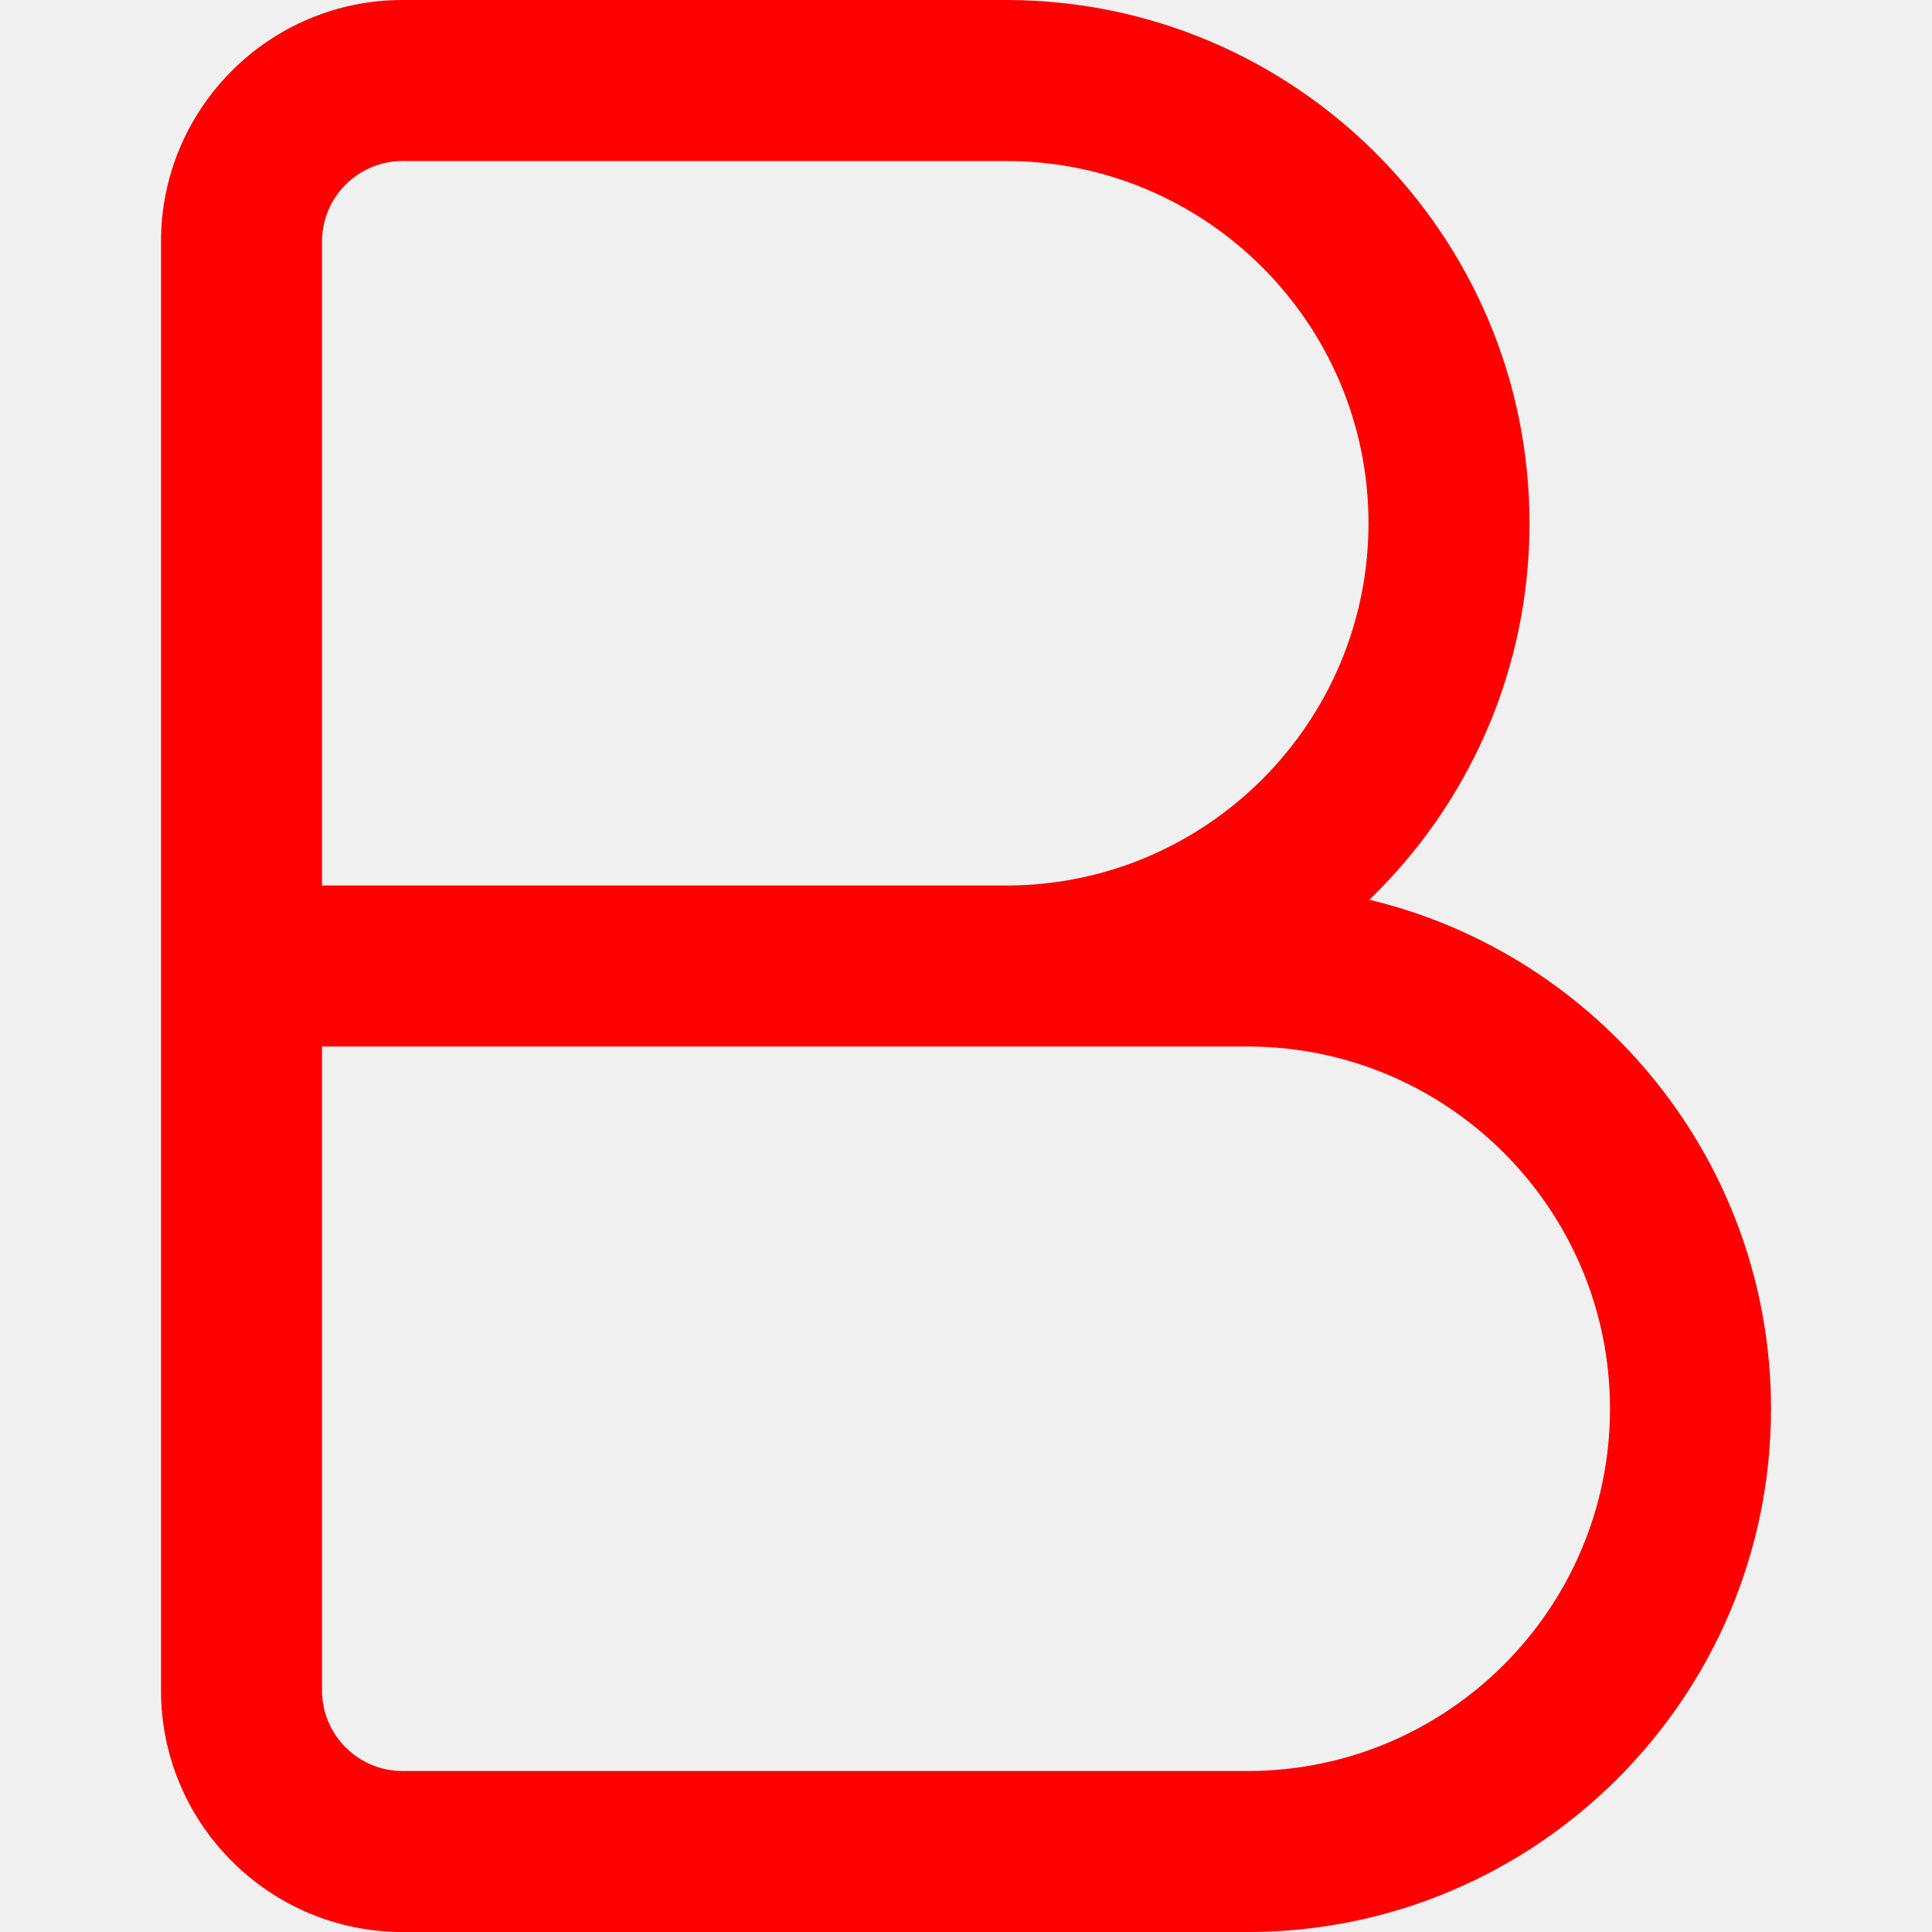
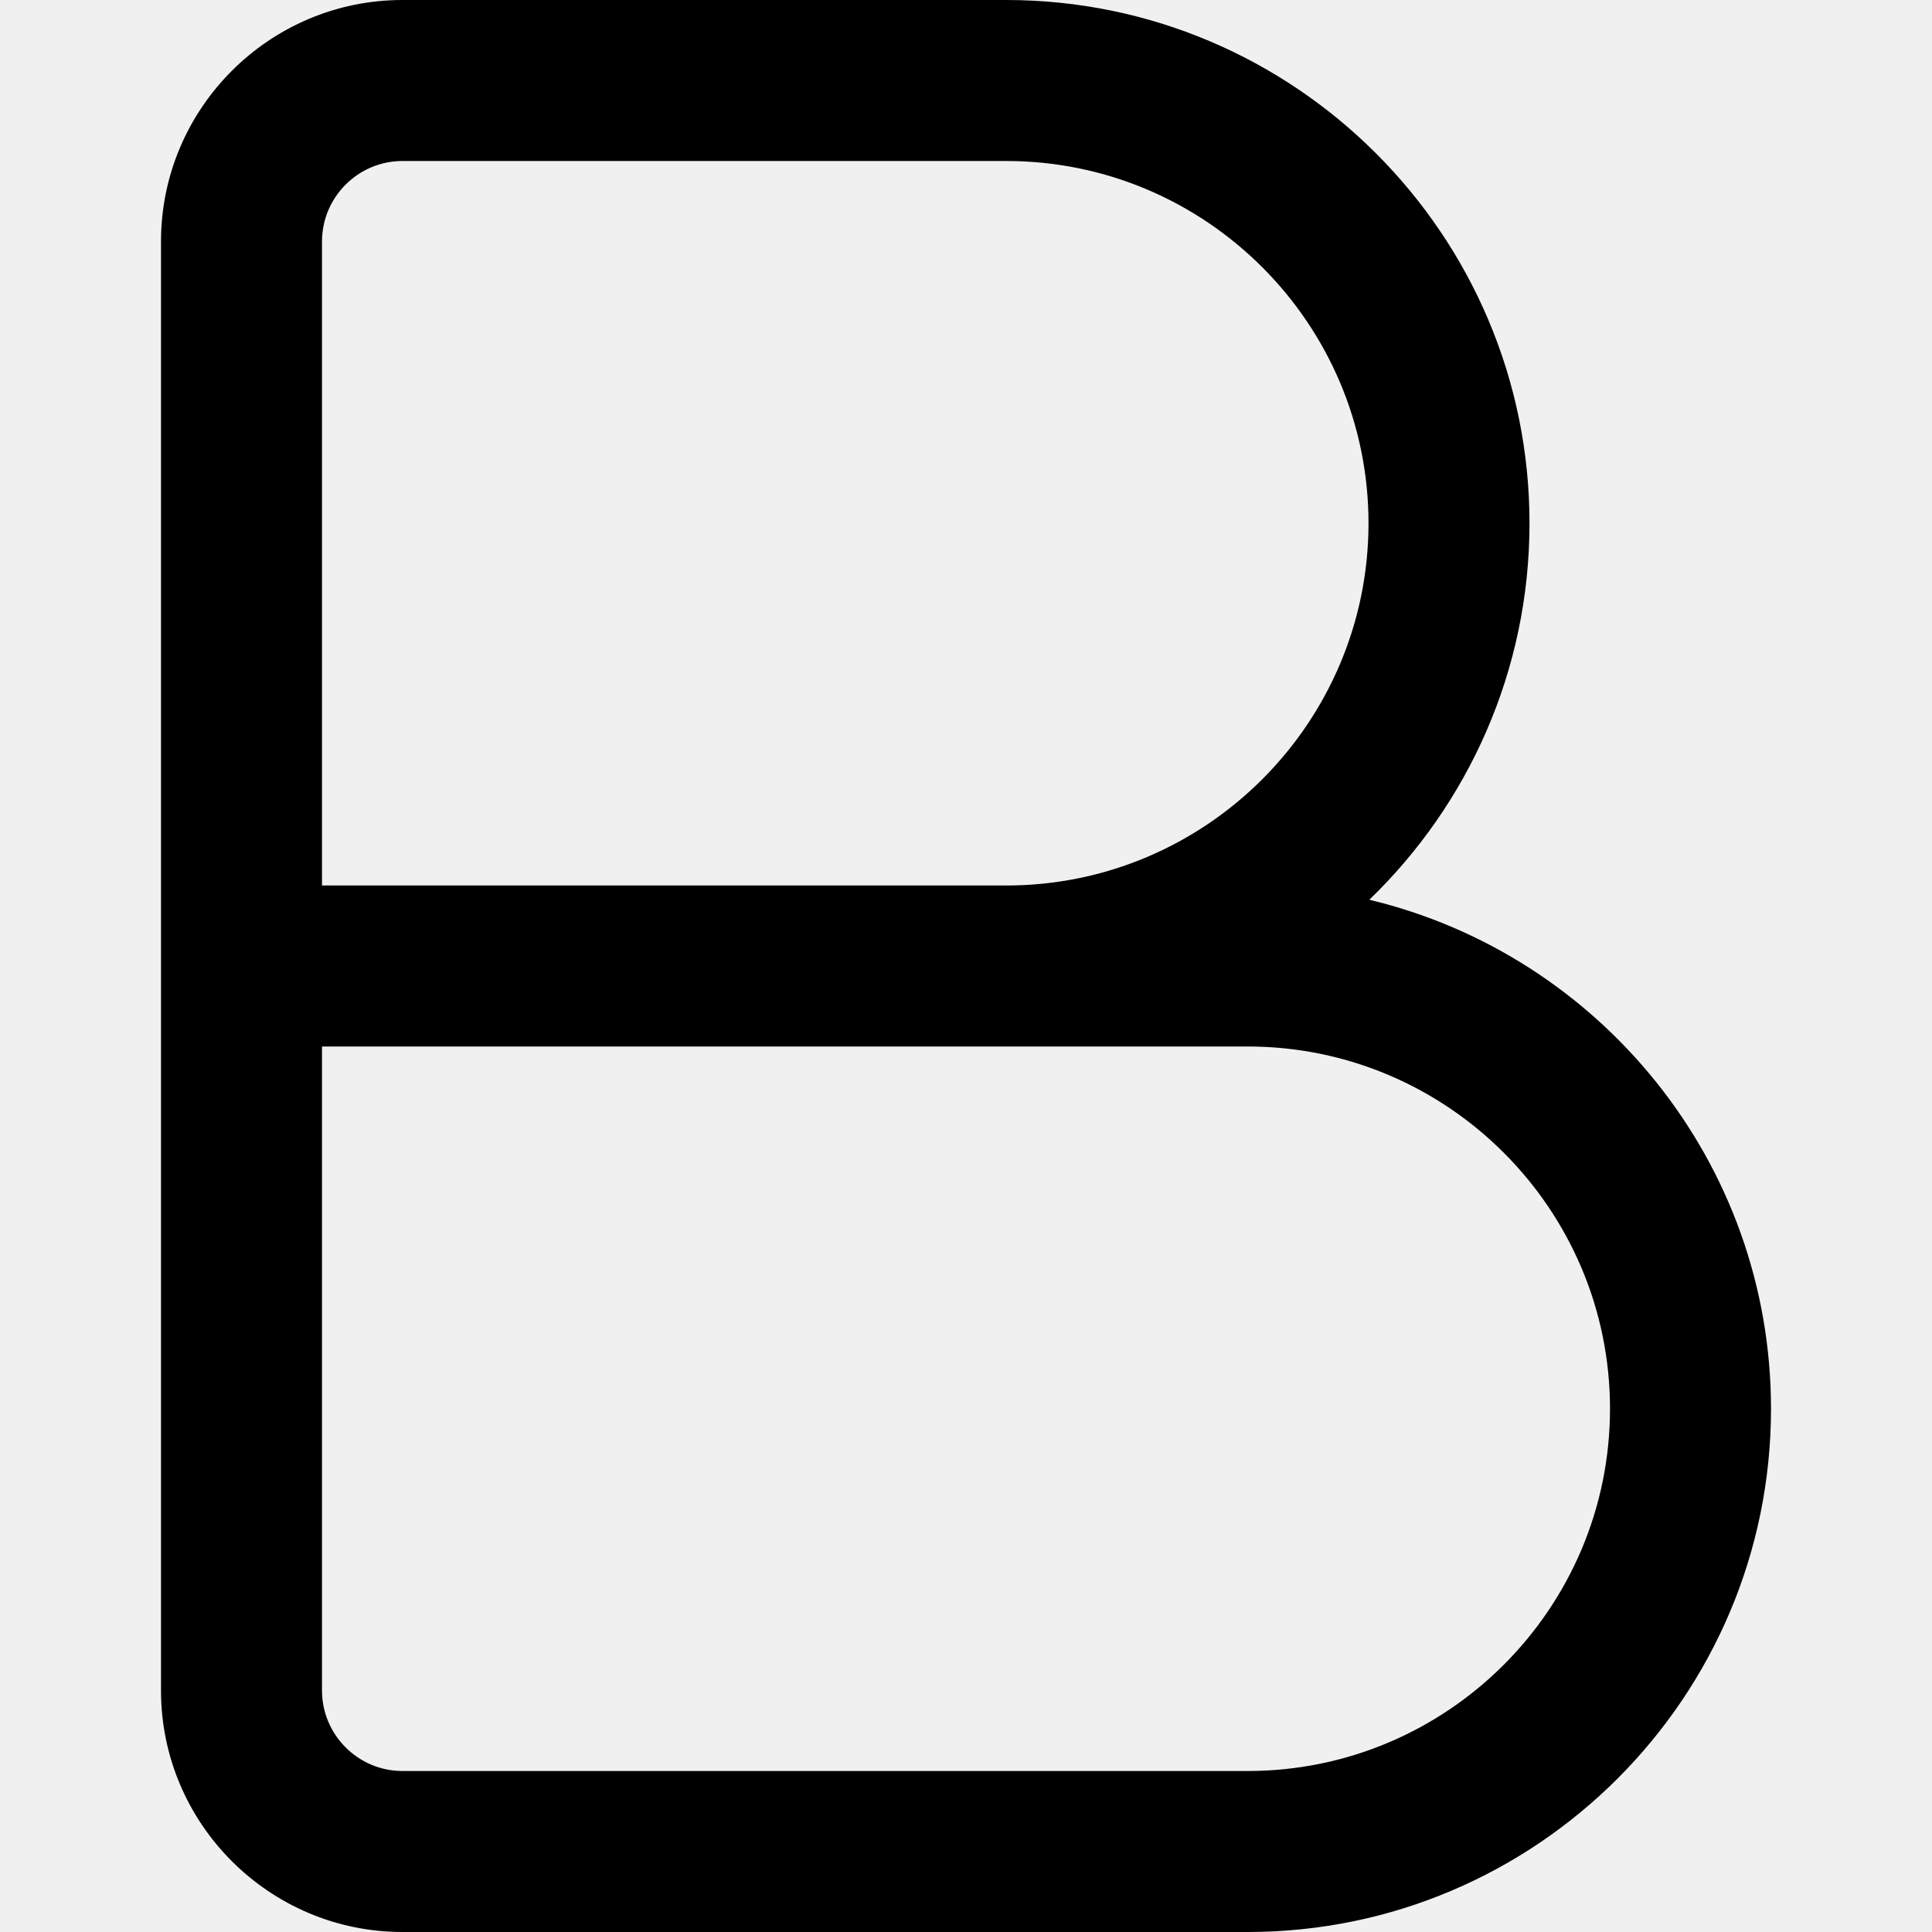
<svg xmlns="http://www.w3.org/2000/svg" id="Layer_1" data-name="Layer 1" viewBox="0 0 24 24" width="512" height="512">
  <path d="M15.5,24H5c-1.654,0-3-1.346-3-3V3C2,1.346,3.346,0,5,0h7.5c3.584,0,6.5,2.916,6.5,6.5,0,1.834-.764,3.494-1.99,4.677,2.858,.683,4.99,3.259,4.99,6.323,0,3.584-2.916,6.5-6.5,6.5ZM4,13v8c0,.551,.449,1,1,1H15.5c2.481,0,4.5-2.019,4.5-4.5s-2.019-4.5-4.5-4.5H4Zm0-2H12.5c2.481,0,4.5-2.019,4.5-4.5s-2.019-4.5-4.5-4.5H5c-.551,0-1,.449-1,1V11Z" />
  <style>
-         path { fill: red; }
+         path { fill: dark; }
        @media (prefers-color-scheme: dark) {
-             path { fill: blue; }
+             path { fill: white; }
        }
    </style>
</svg>
